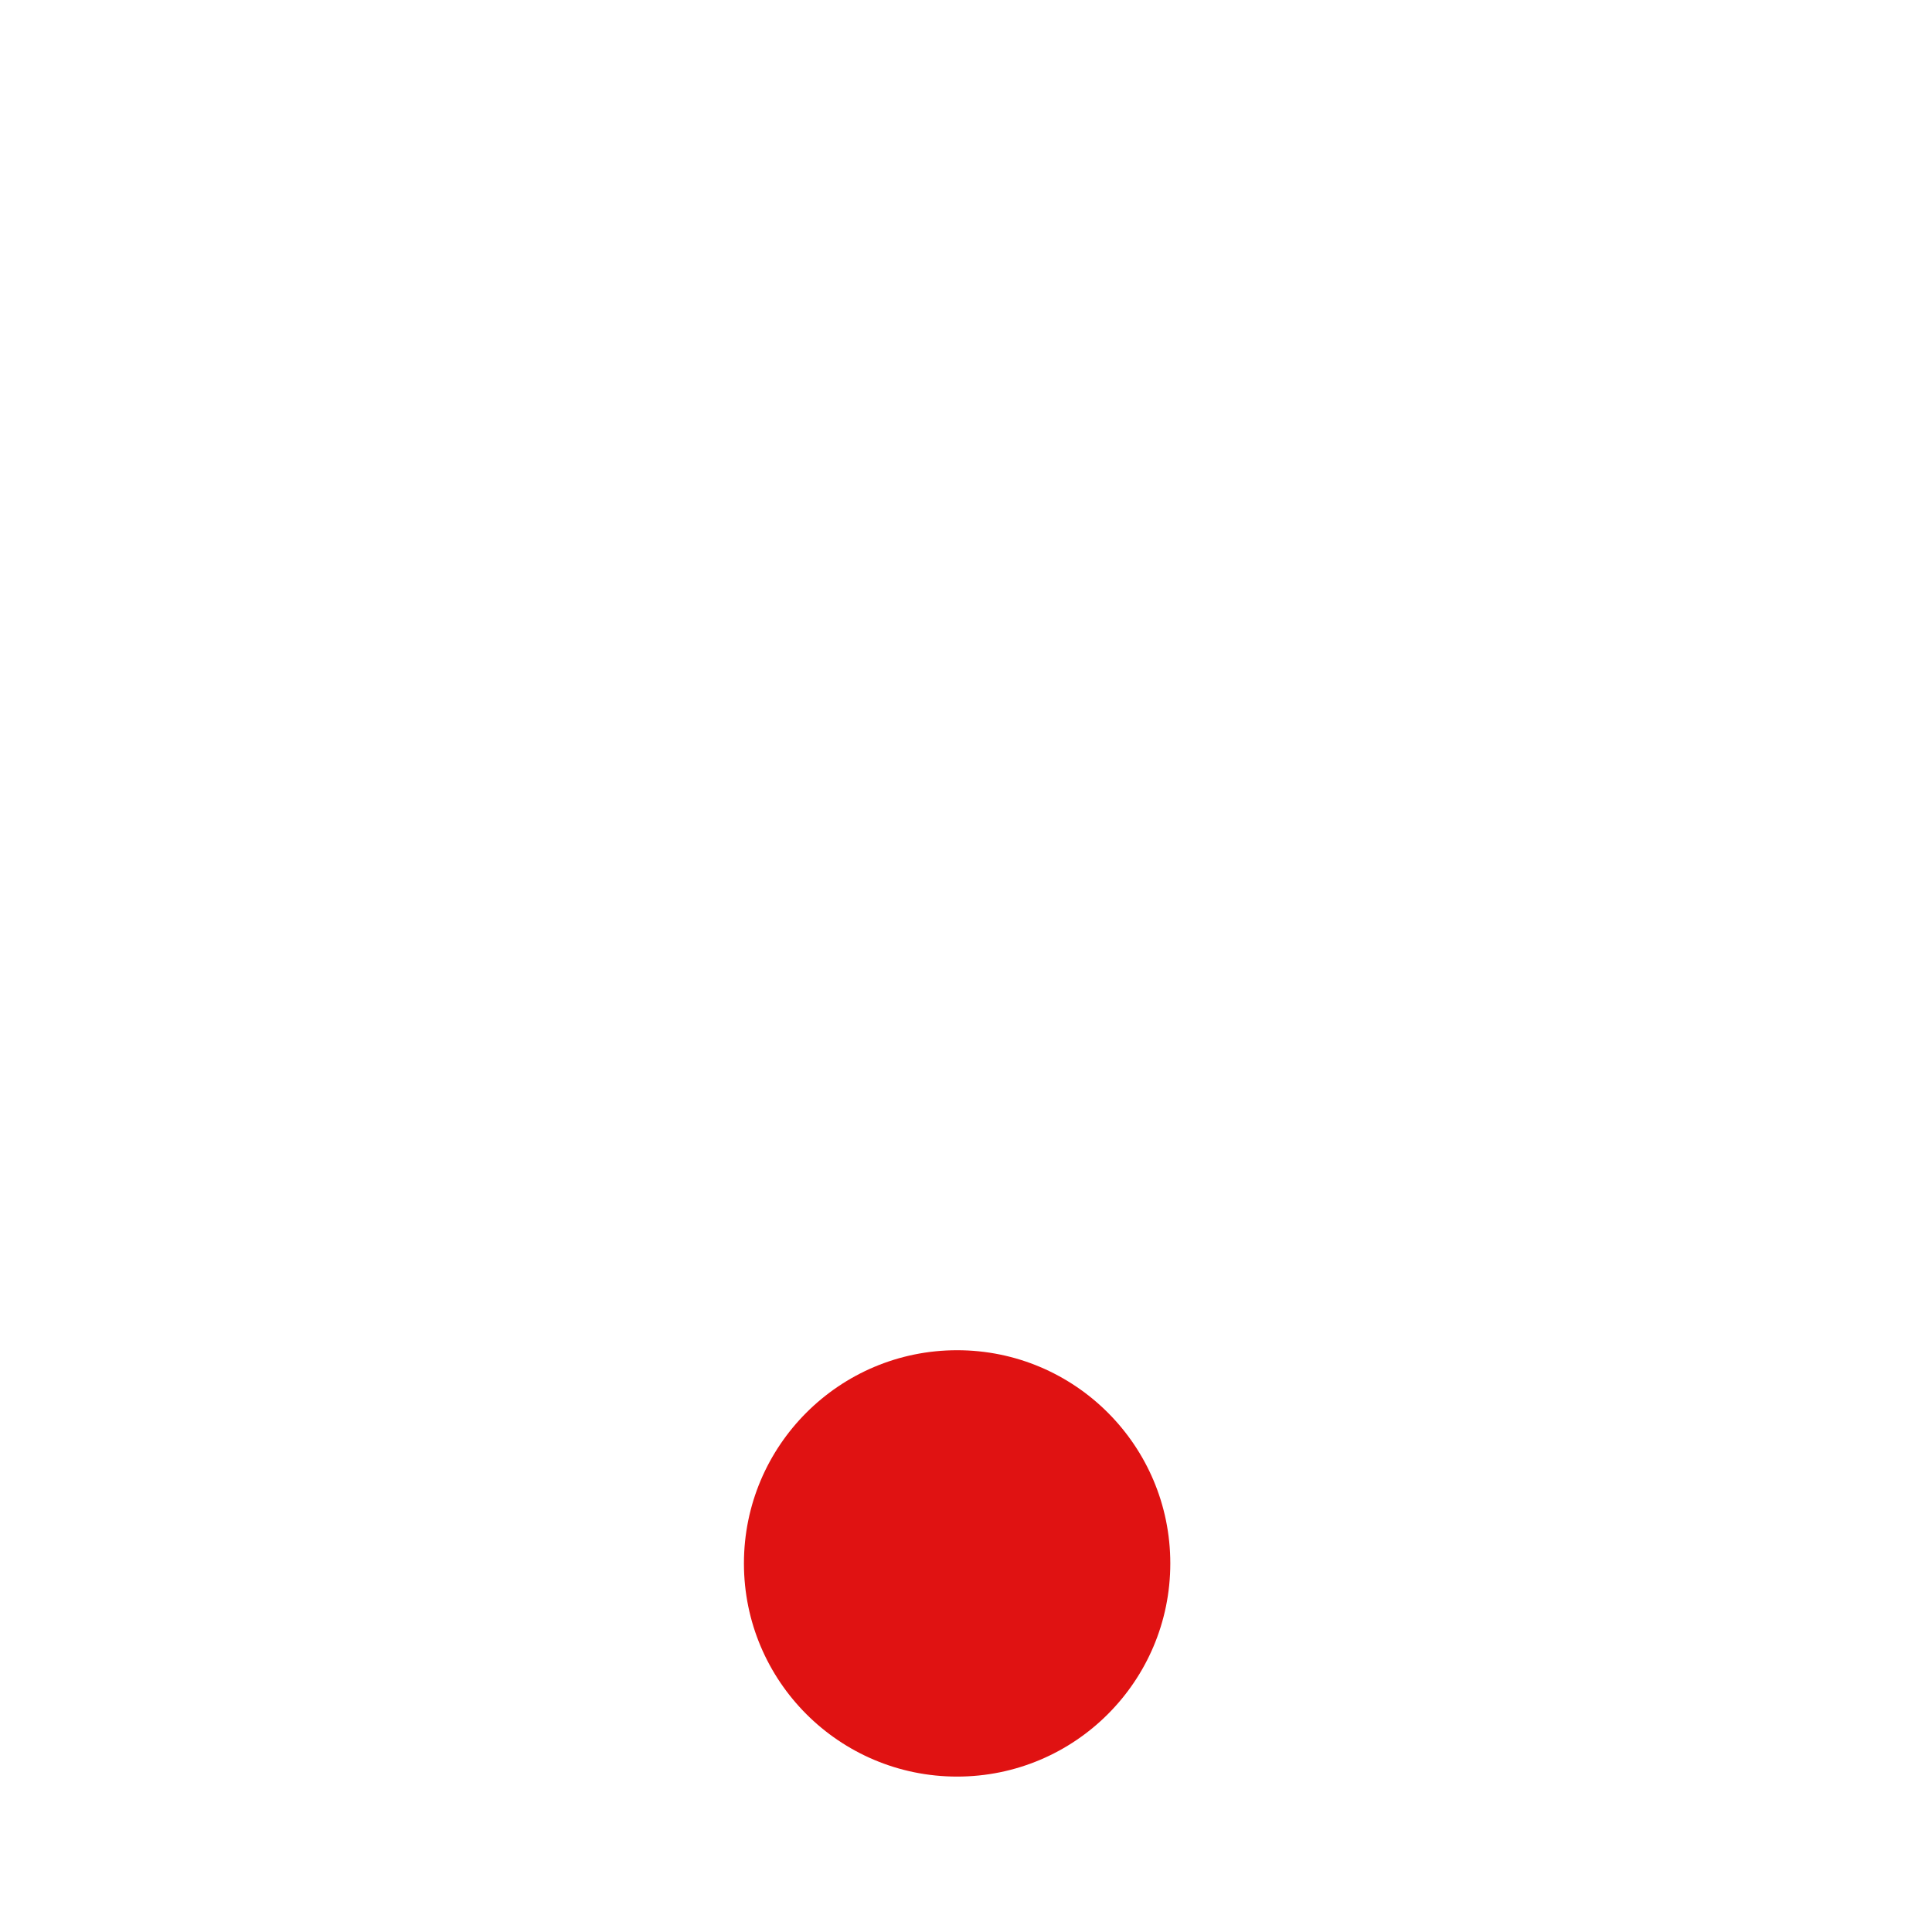
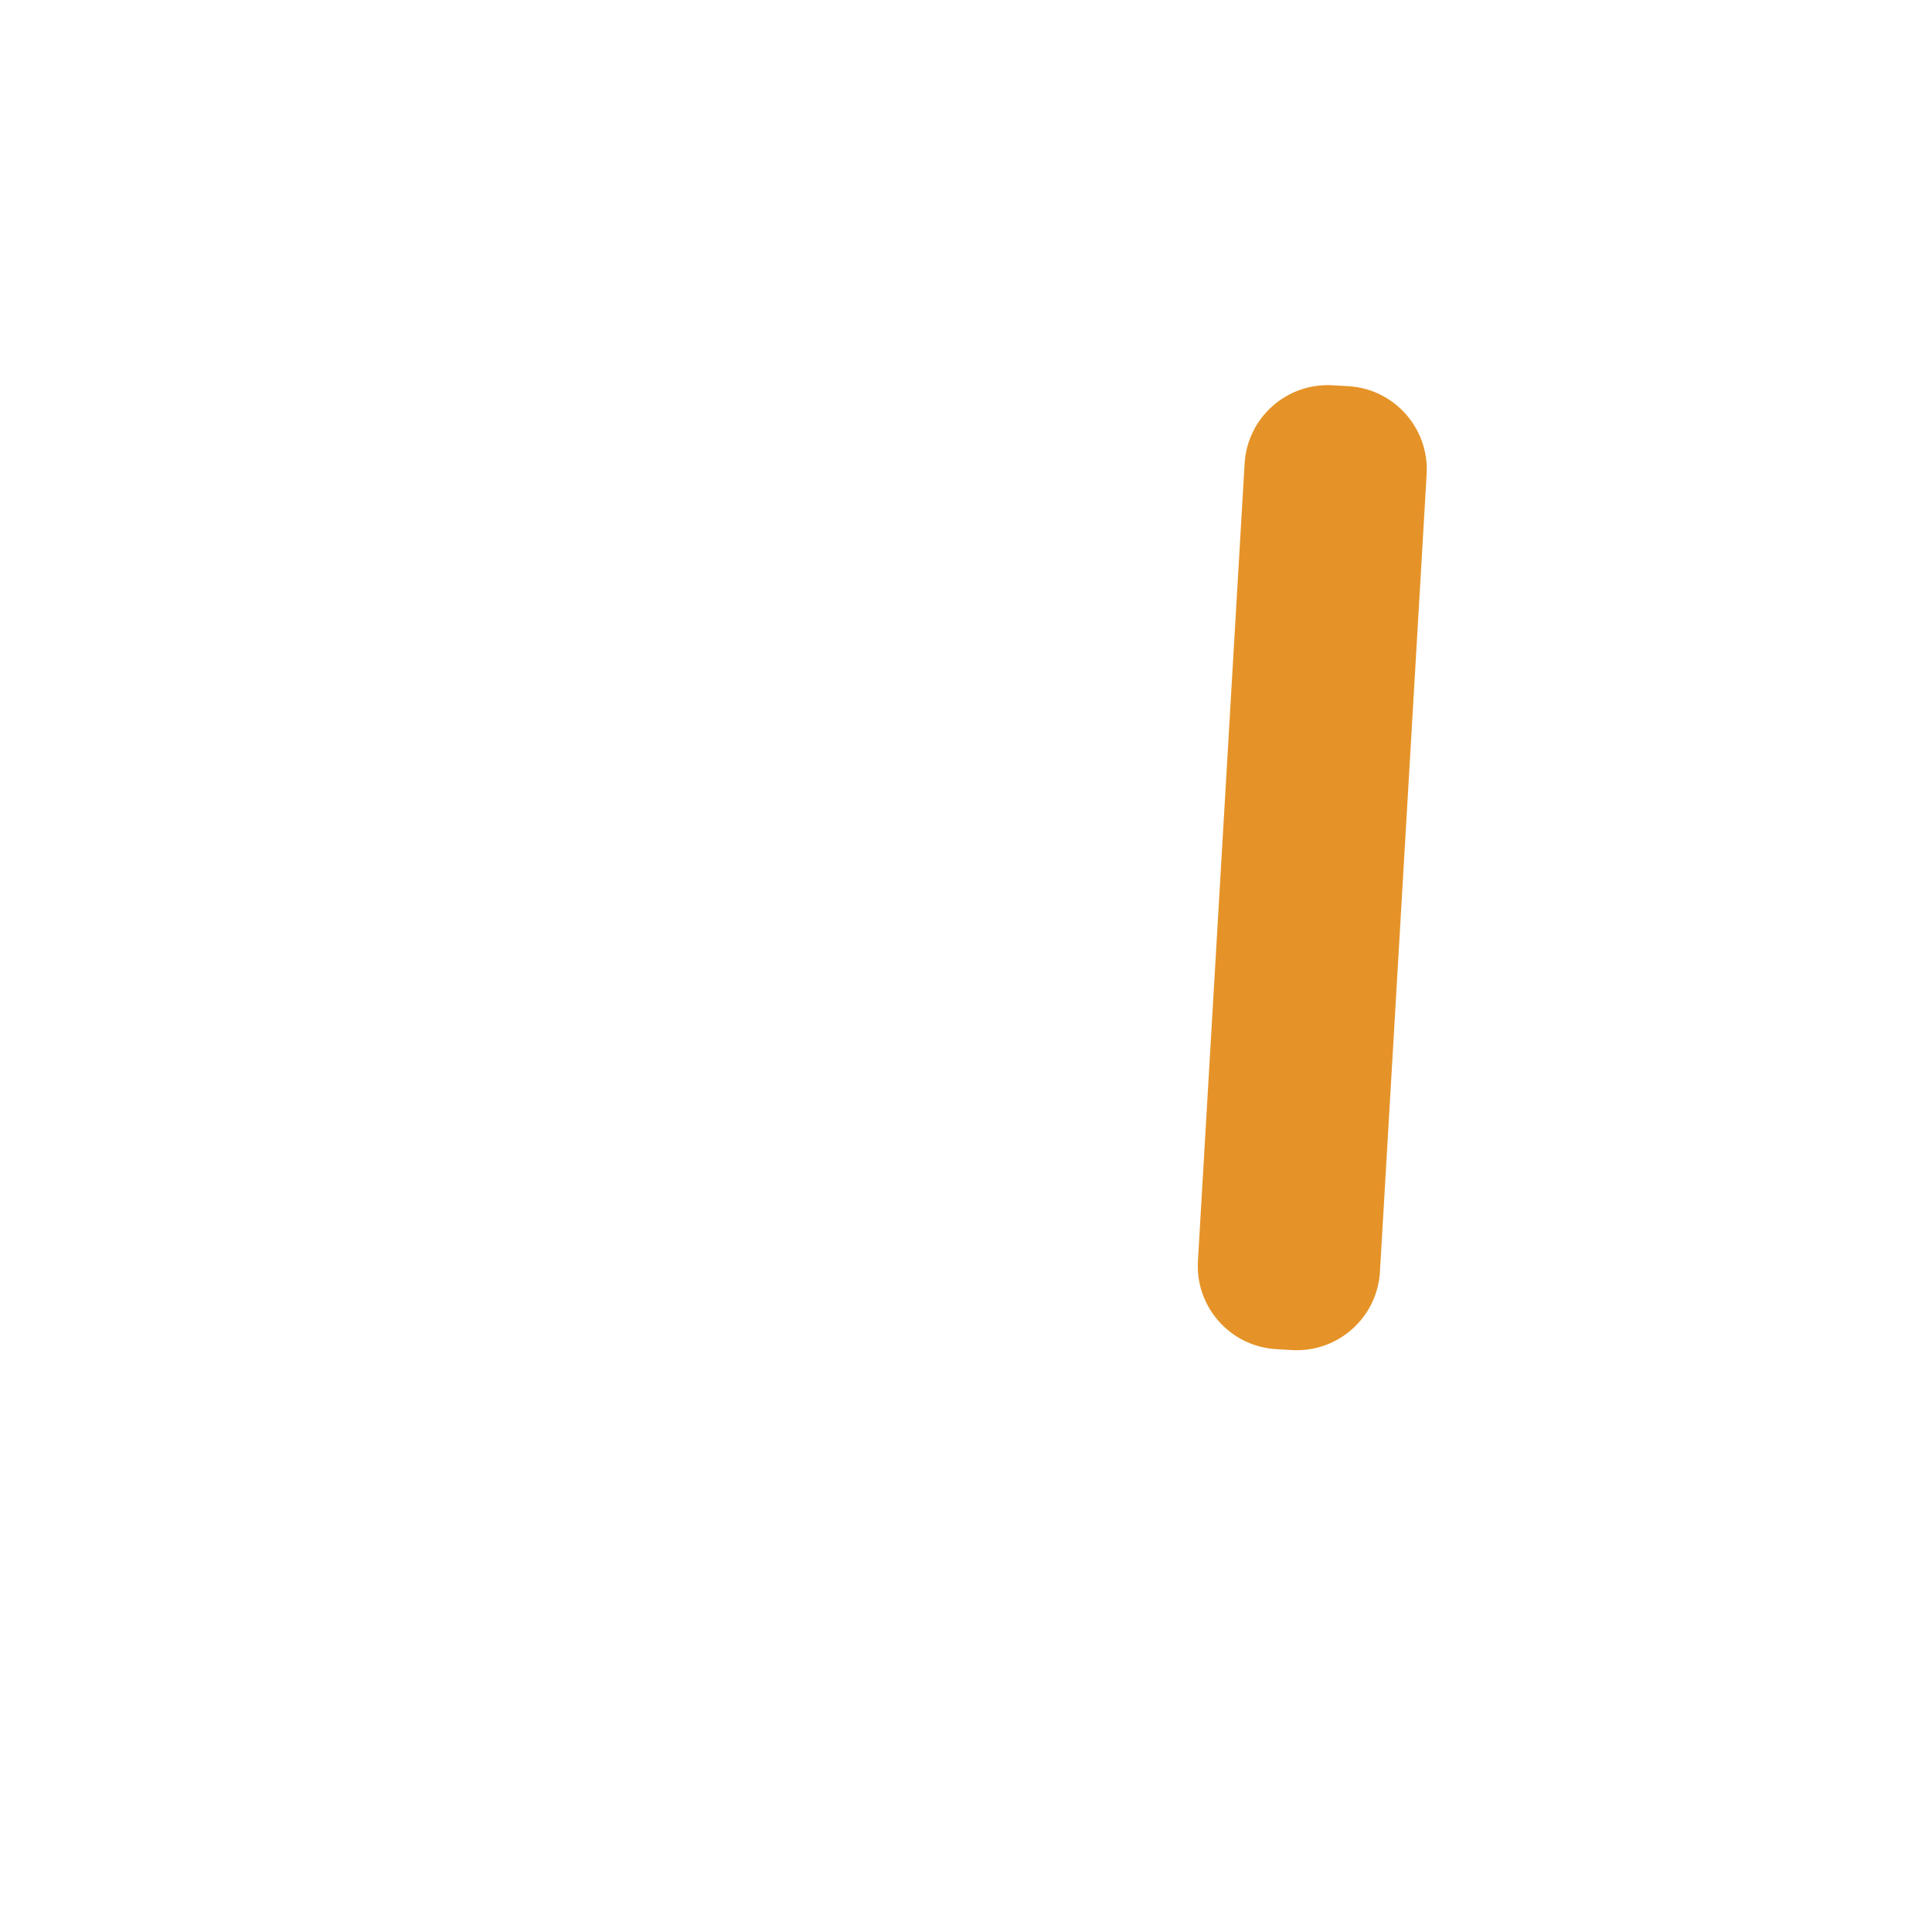
<svg xmlns="http://www.w3.org/2000/svg" version="1.1" x="0px" y="0px" viewBox="0 0 512 512" enable-background="new 0 0 512 512" xml:space="preserve">
  <g id="Layer_6">
-     <path fill="#E01212" d="M310.142,414.318c0,31.202-25.294,56.496-56.496,56.496s-56.496-25.294-56.496-56.496   s25.294-56.496,56.496-56.496S310.142,383.117,310.142,414.318z" />
+     <path fill="#E59328" d="M317.458,334.201l12.374-211.343c0.713-12.178,11.163-21.472,23.341-20.759l4.142,0.243   c12.178,0.713,21.472,11.163,20.759,23.341l-12.374,211.343c-0.713,12.178-11.163,21.472-23.341,20.759l-4.142-0.243   C326.039,356.828,316.745,346.378,317.458,334.201z" />
  </g>
  <g id="Layer_1">
</g>
</svg>
